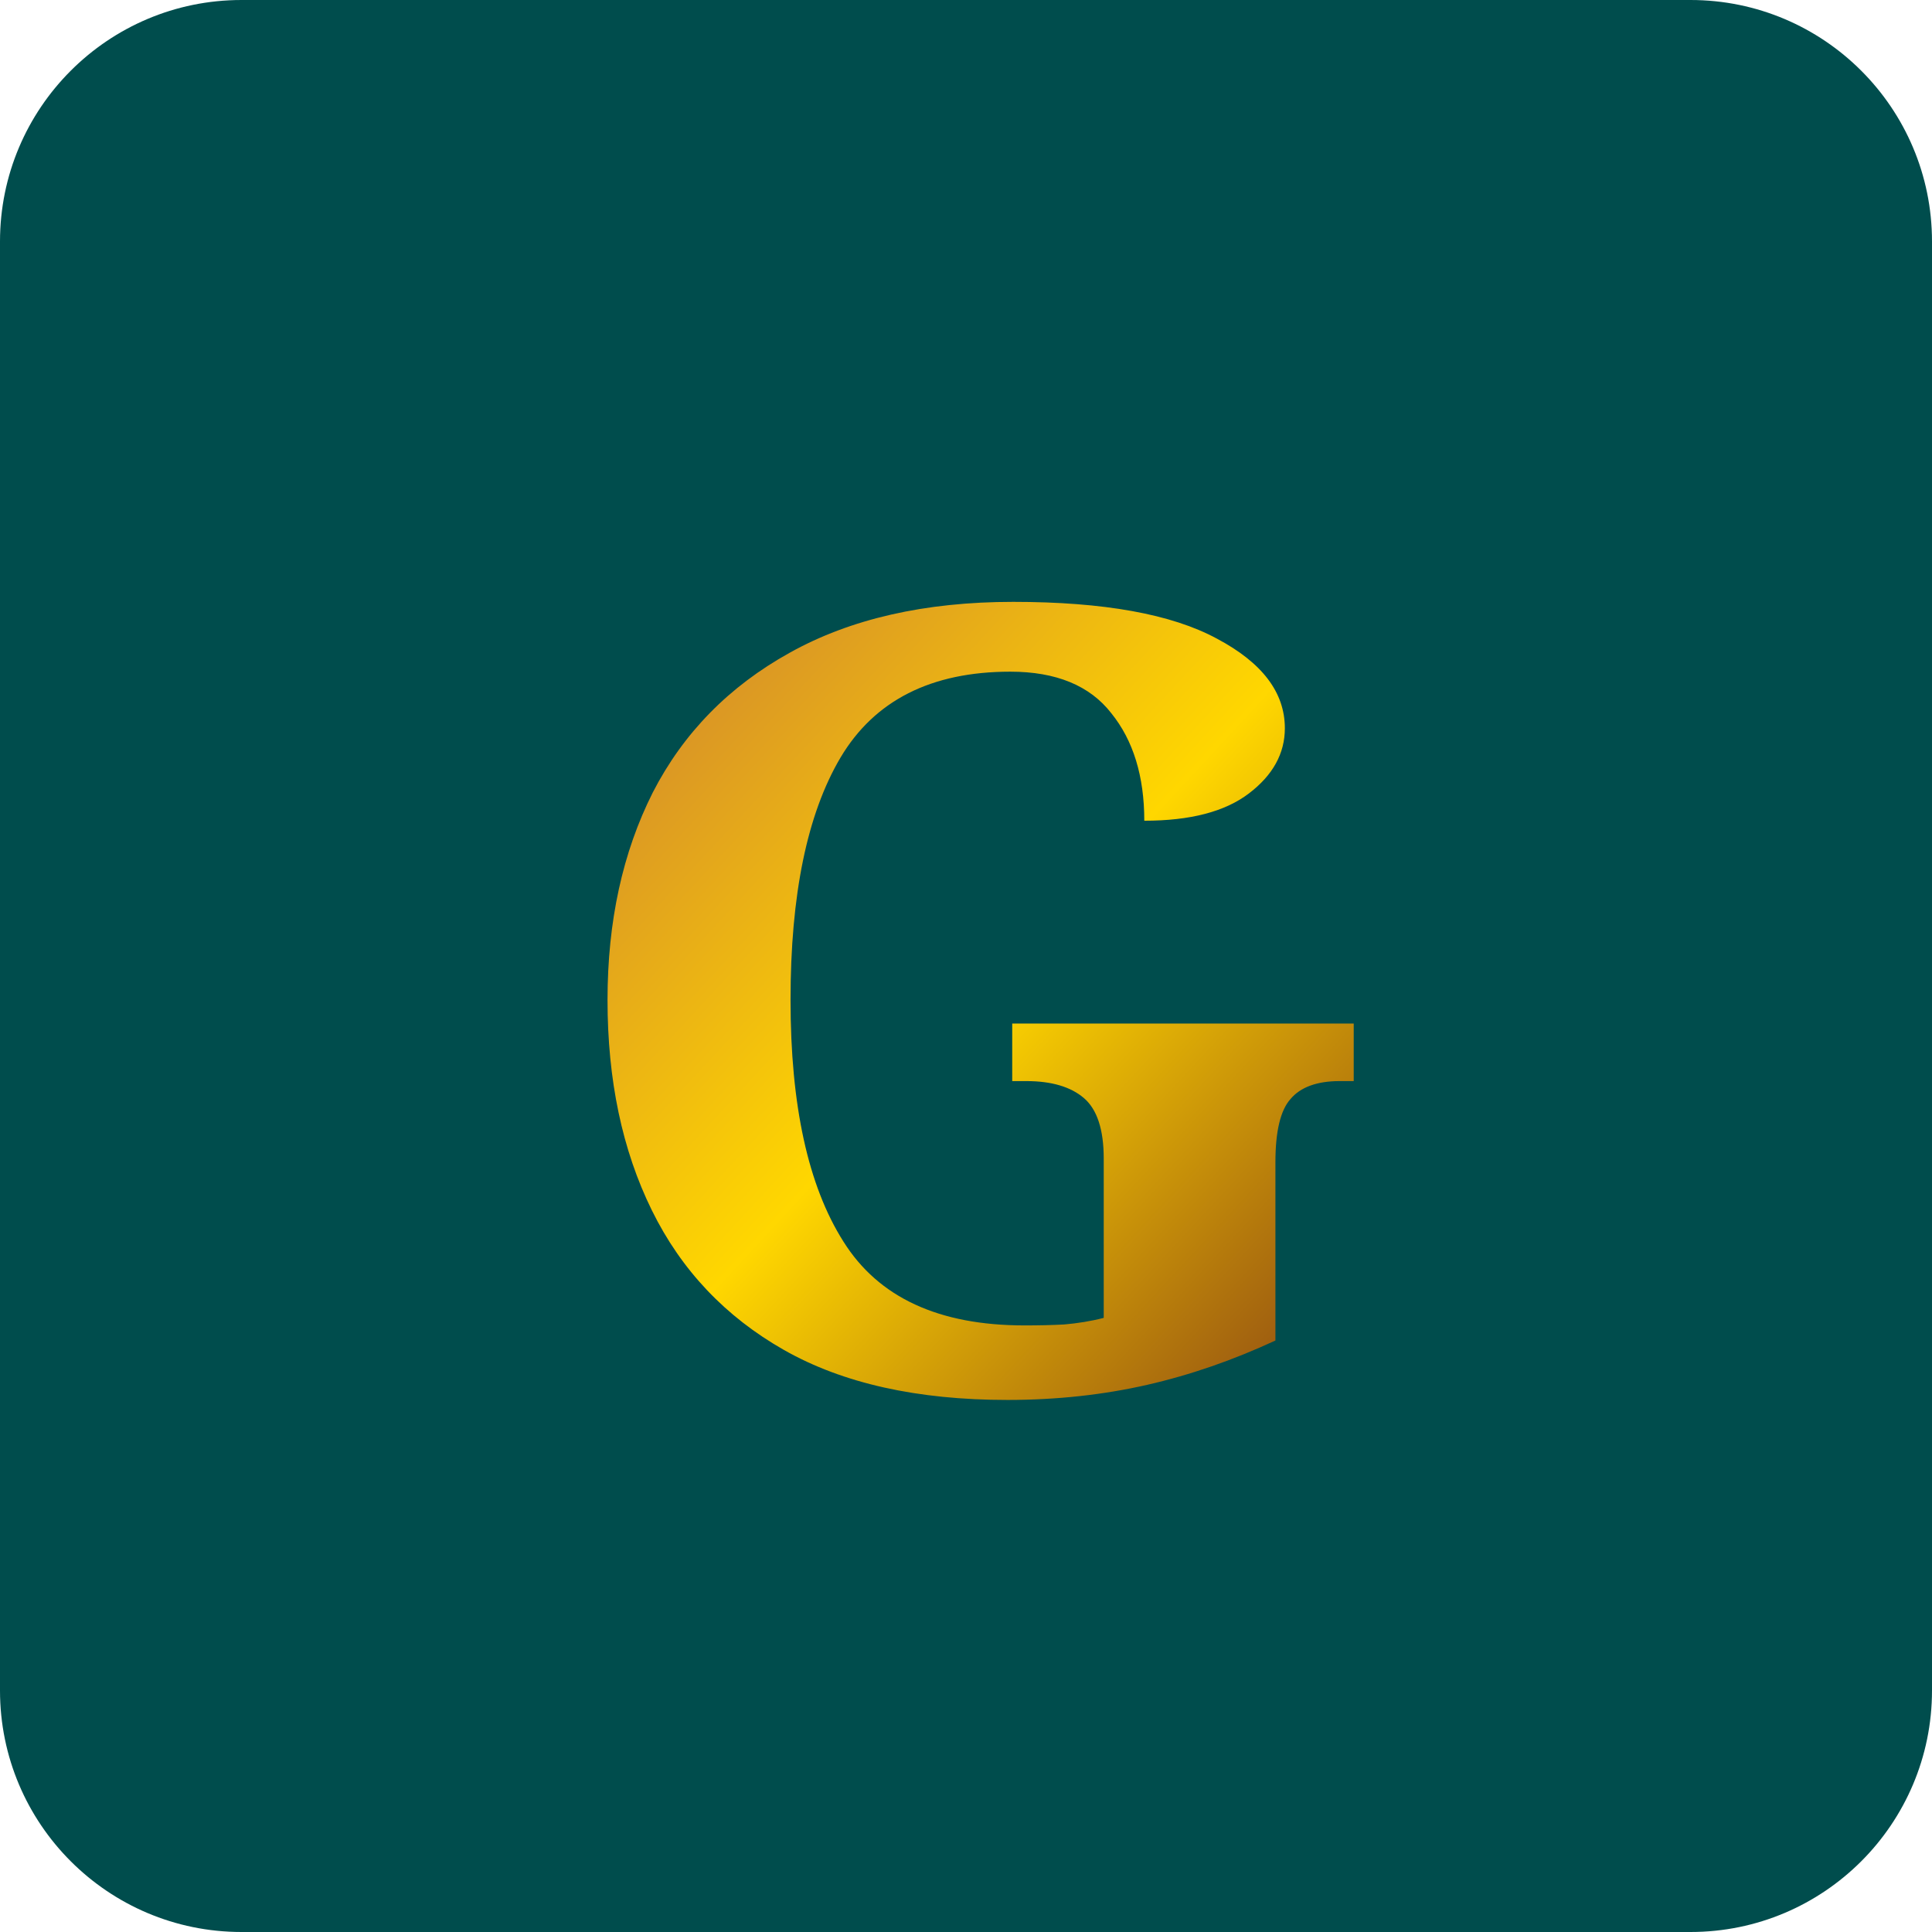
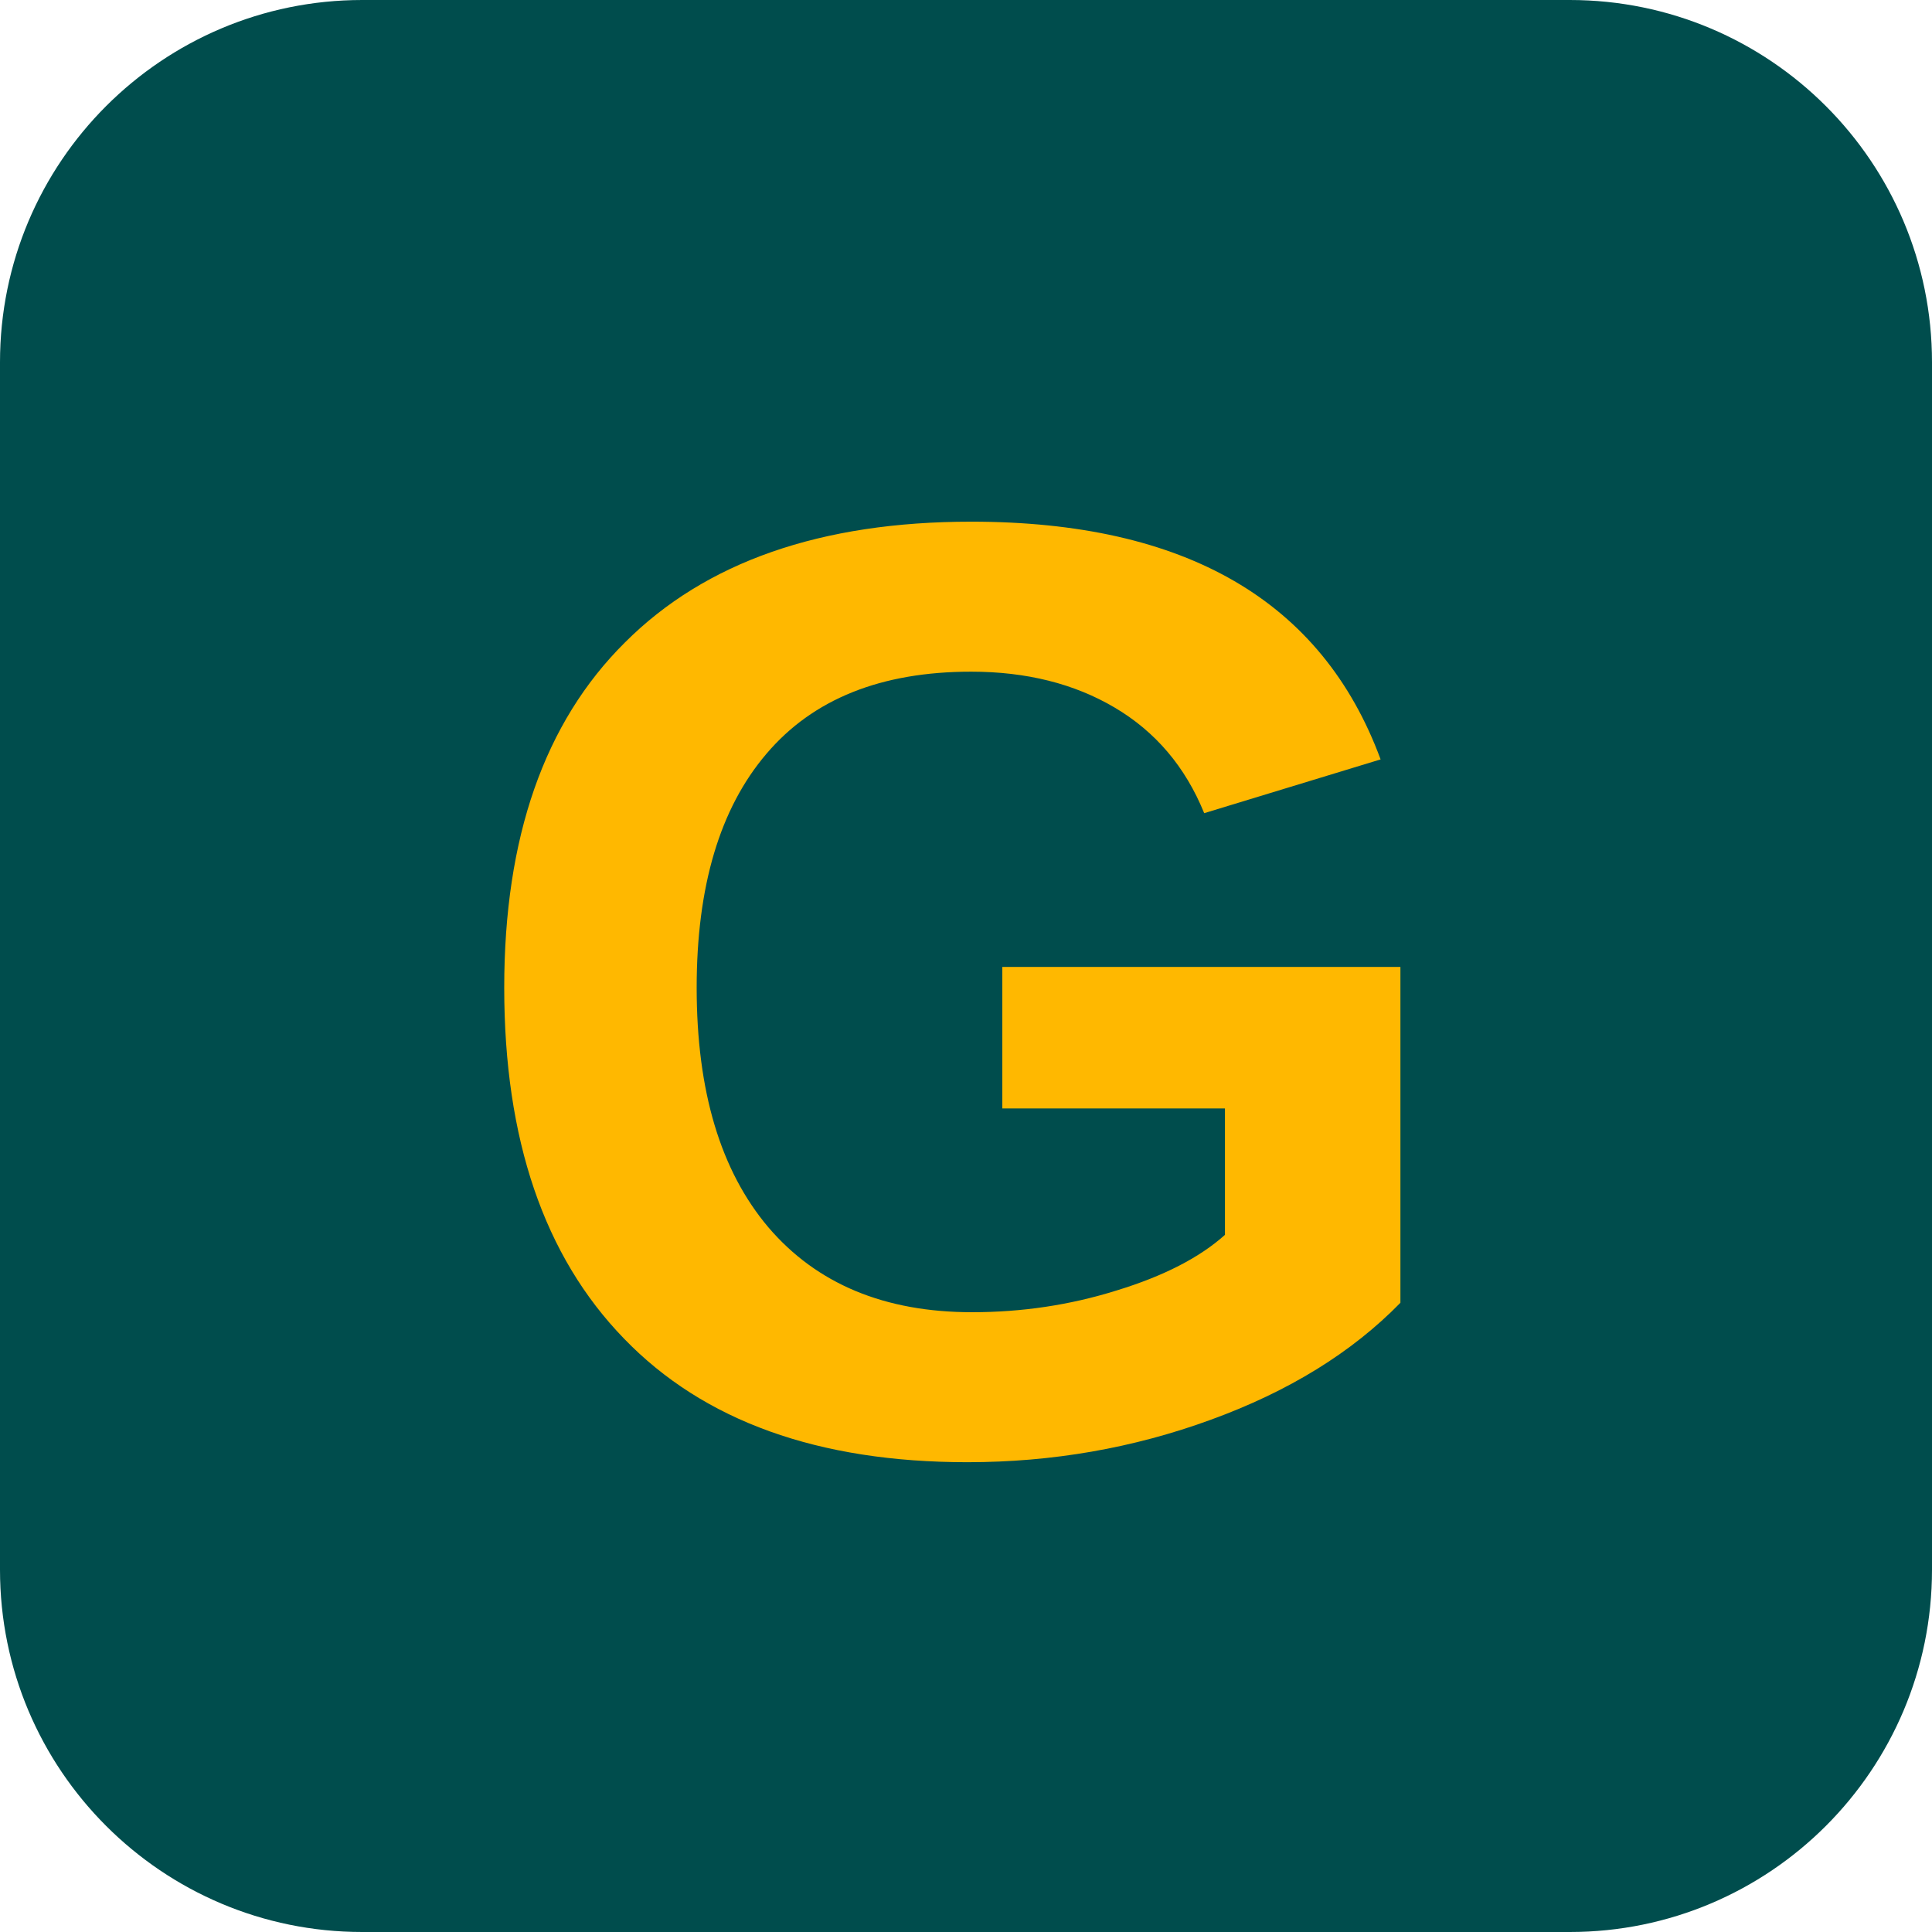
<svg xmlns="http://www.w3.org/2000/svg" viewBox="0 0 32 32">
-   <defs>
-     <linearGradient id="gold" x1="0%" y1="0%" x2="100%" y2="100%">
-       <stop offset="0%" style="stop-color:#CD7F32" />
-       <stop offset="50%" style="stop-color:#FFD700" />
-       <stop offset="100%" style="stop-color:#8B4513" />
-     </linearGradient>
-   </defs>
-   <rect width="32" height="32" rx="4" fill="#004D4D" />
-   <text x="16" y="23" text-anchor="middle" font-family="Georgia, serif" font-size="18" font-weight="bold" fill="url(#gold)">G</text>
+   <rect width="32" height="32" rx="6" fill="#004D4D" />
+   <text x="16" y="24" text-anchor="middle" font-family="Arial, sans-serif" font-size="22" font-weight="900" fill="#FFB800">G</text>
</svg>
